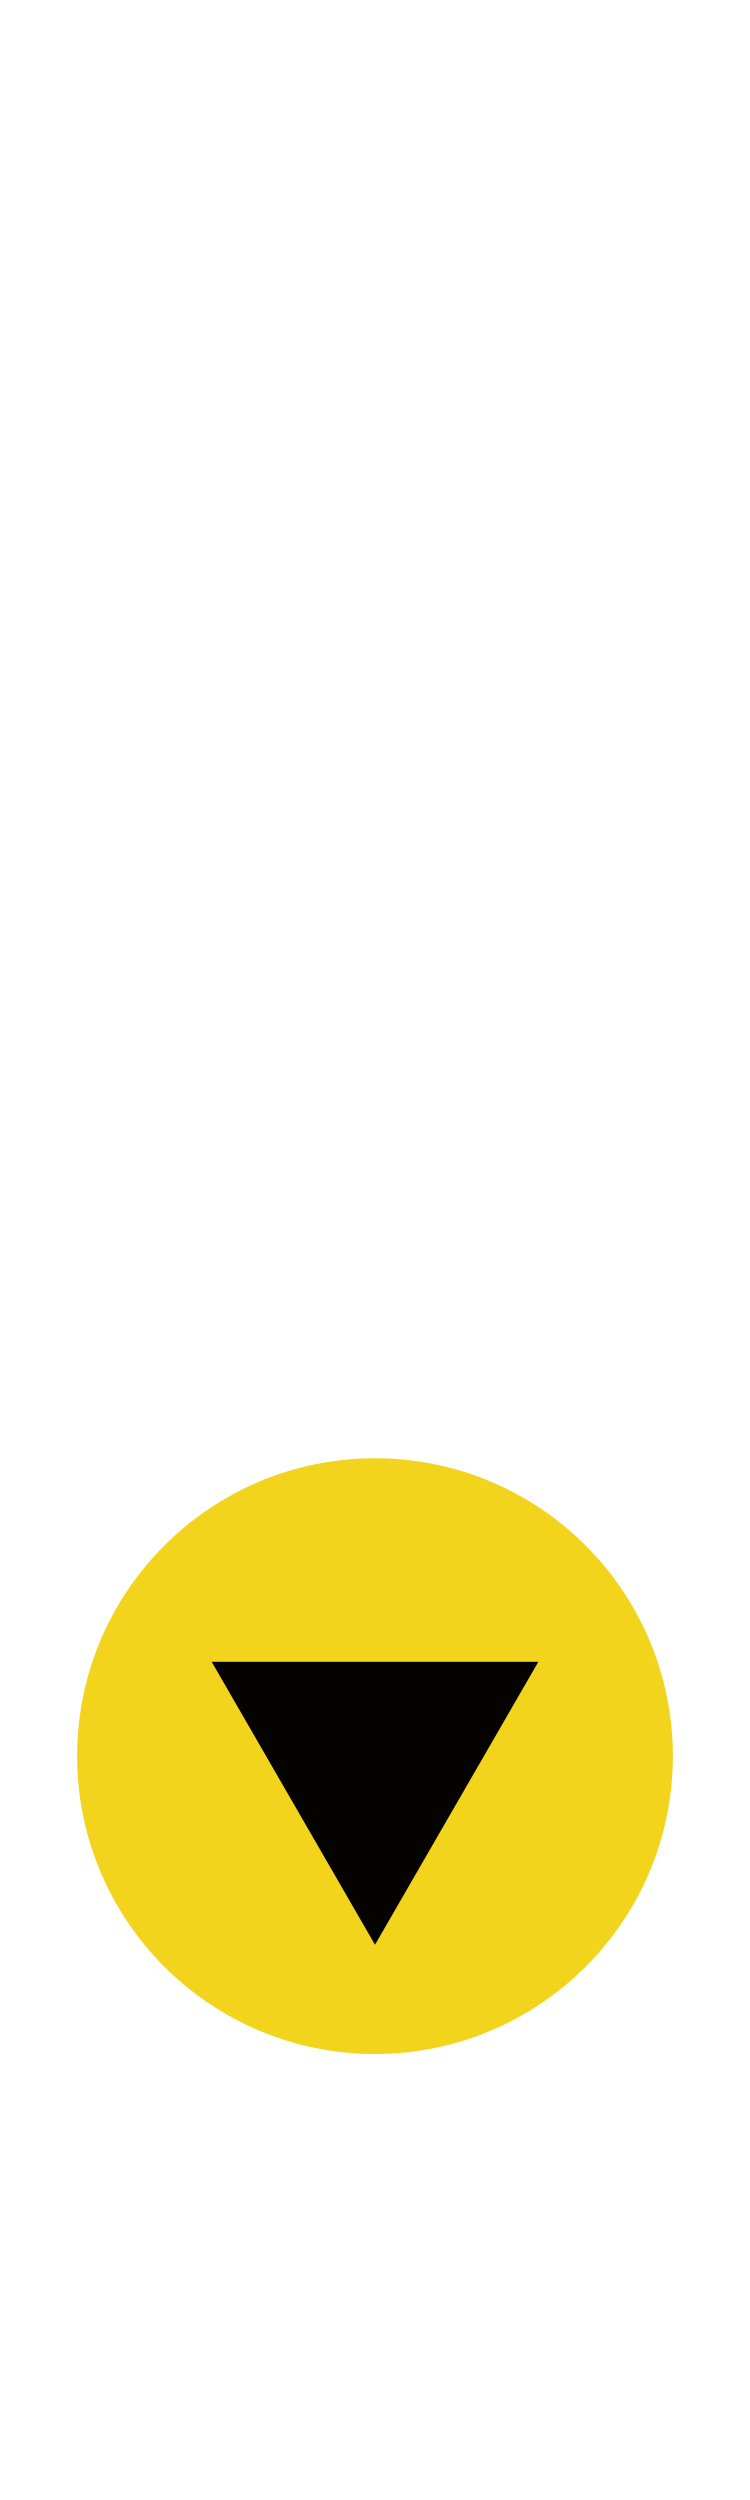
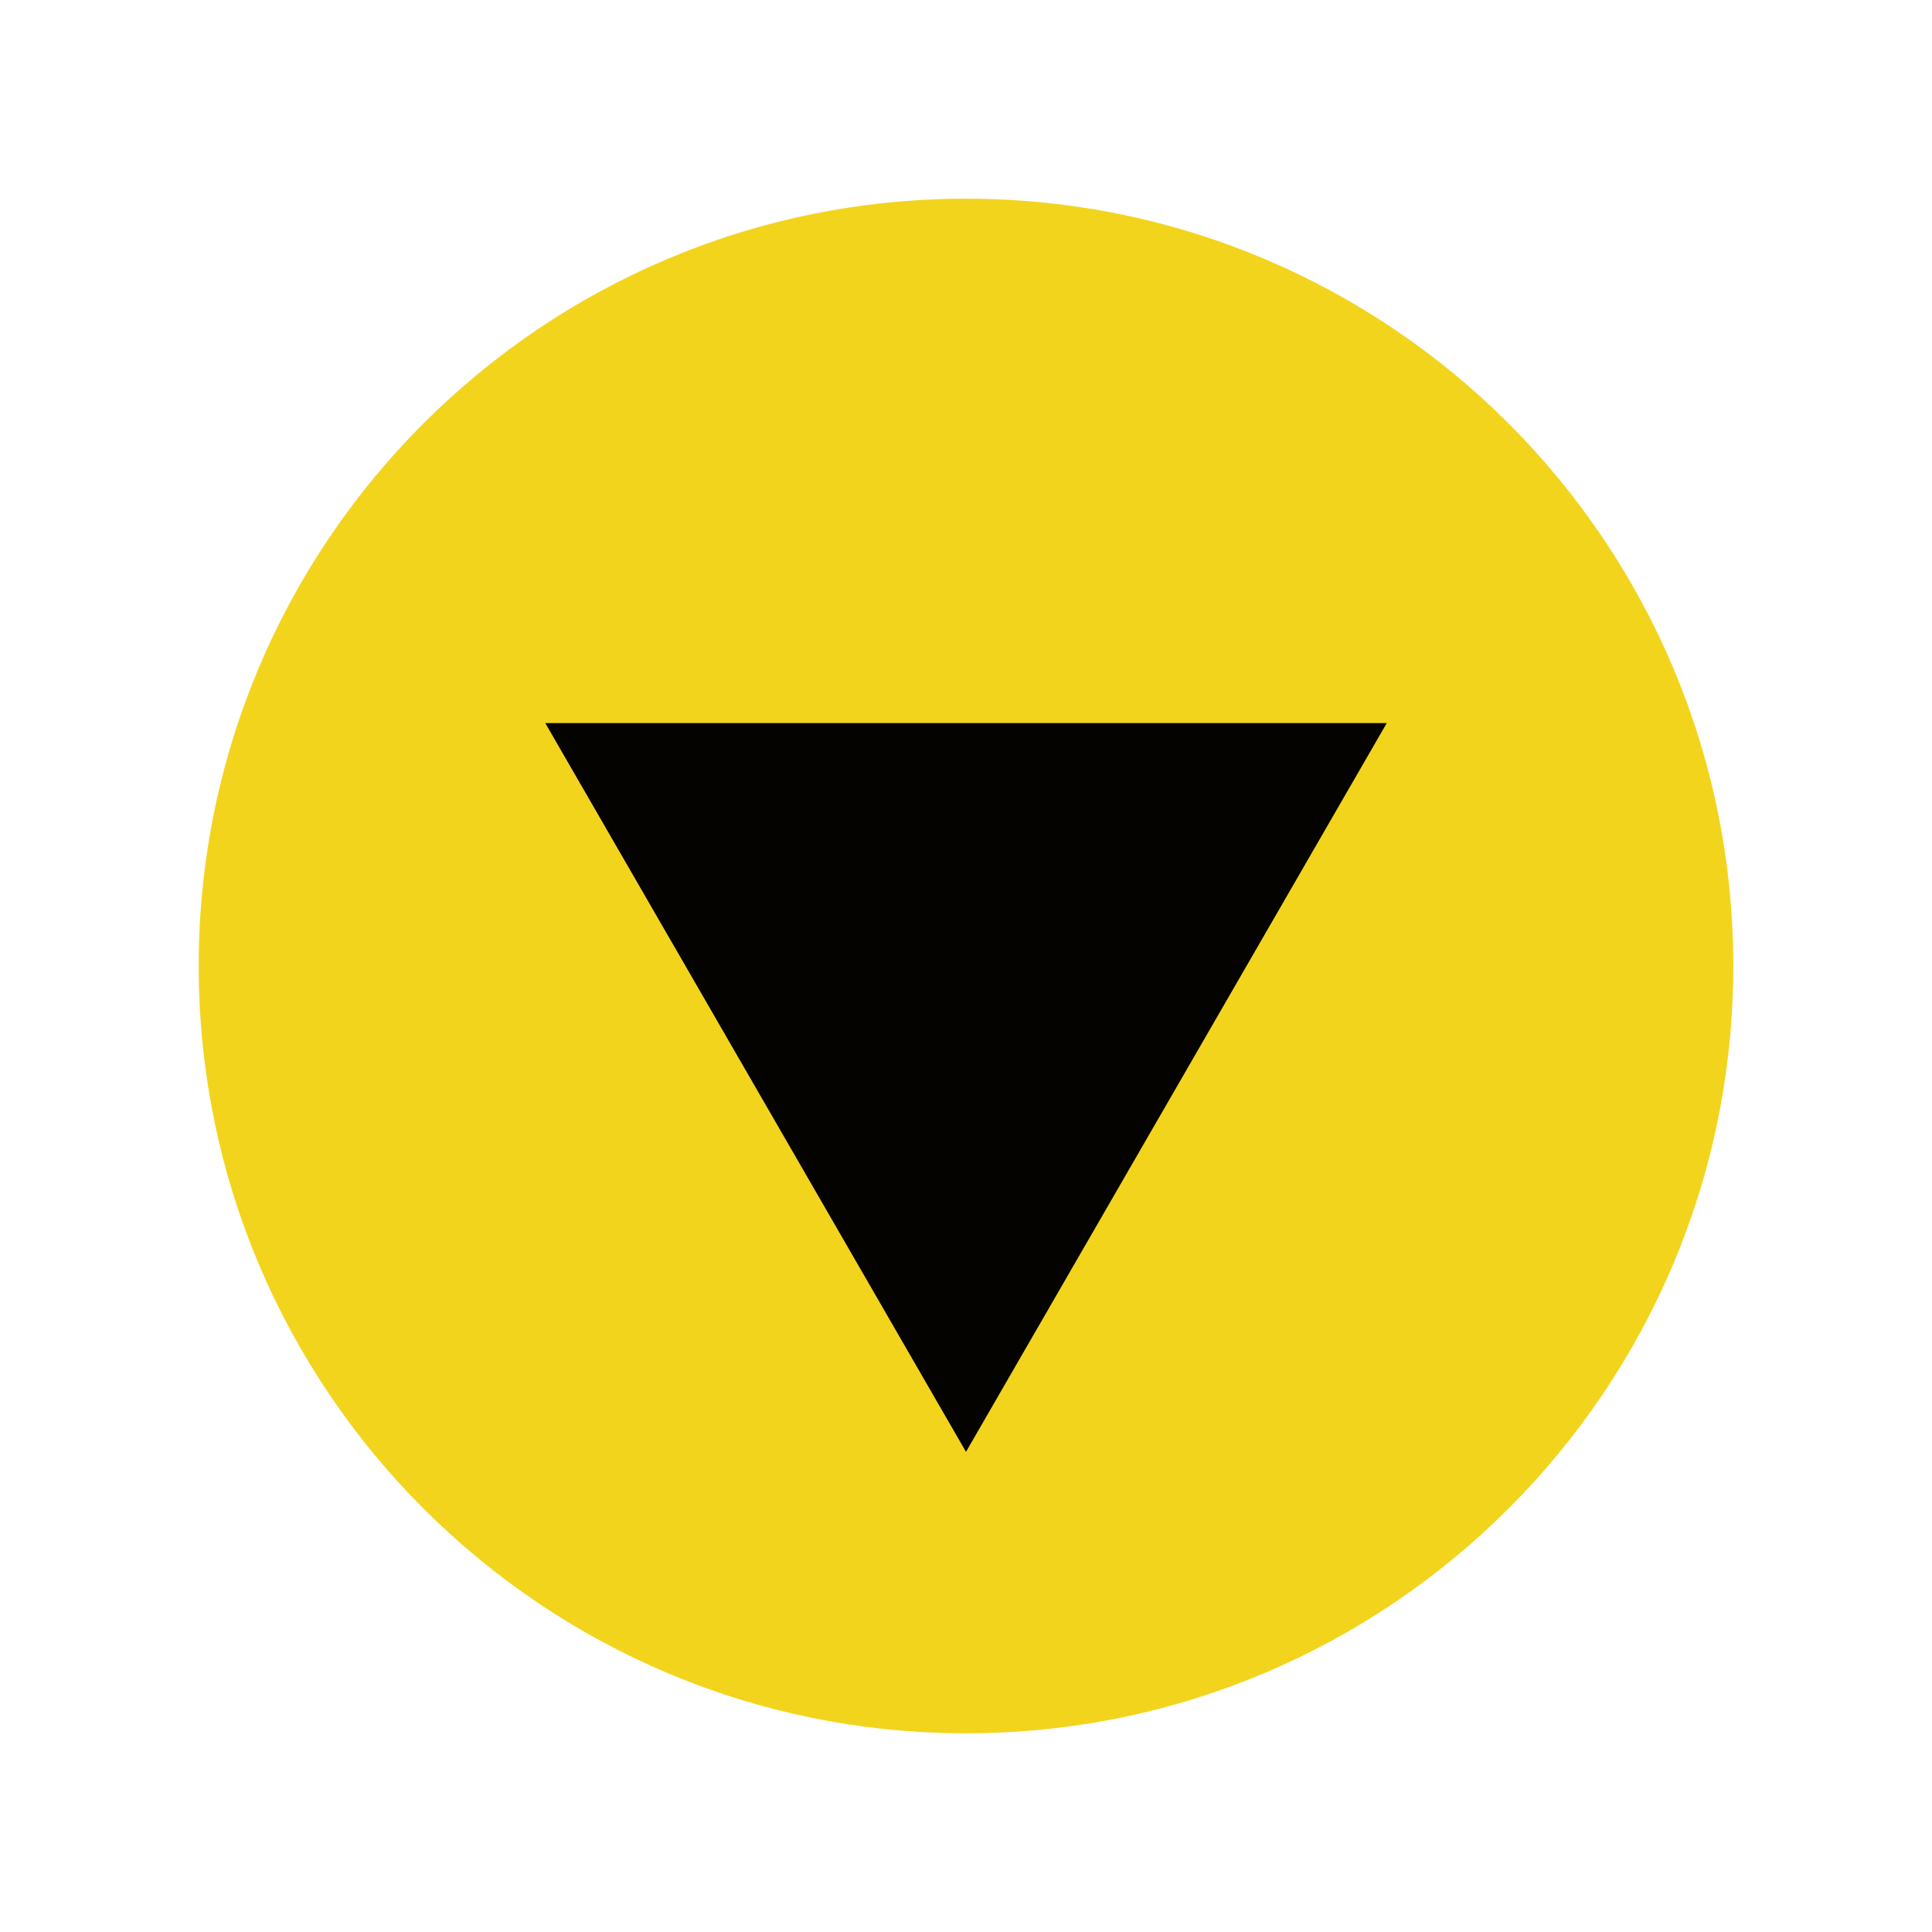
- <svg xmlns="http://www.w3.org/2000/svg" width="60" height="200" viewBox="0 0 15.875 52.917" version="1.1" id="svg8">
+ <svg xmlns="http://www.w3.org/2000/svg" width="60" height="60" viewBox="0 0 15.875 15.875" version="1.1" id="svg8">
  <defs id="defs2" />
-   <g id="g1150" transform="matrix(0.3439216,0,0,-0.3439216,-2.267039,141.362)">
+   <g id="g1150" transform="matrix(0.3439216,0,0,-0.3439216,-2.26704,112.1278)">
    <path style="opacity:1;fill:#f3d41d;fill-opacity:1;fill-rule:nonzero;stroke:none;stroke-width:2.646;stroke-linecap:round;stroke-linejoin:round;stroke-miterlimit:4;stroke-dasharray:none;stroke-opacity:1" d="M 48.003,302.948 A 18.332,18.332 0 0 1 29.671,321.28 18.332,18.332 0 0 1 11.339,302.948 18.332,18.332 0 0 1 29.671,284.616 18.332,18.332 0 0 1 48.003,302.948 Z" id="circle1146" />
    <path style="opacity:1;fill:#040300;fill-opacity:1;fill-rule:nonzero;stroke:none;stroke-width:1.765;stroke-linecap:round;stroke-linejoin:round;stroke-miterlimit:4;stroke-dasharray:none;stroke-opacity:1" d="m 29.671,291.34 10.053,17.412 H 19.619 Z" id="path1148" />
  </g>
</svg>
